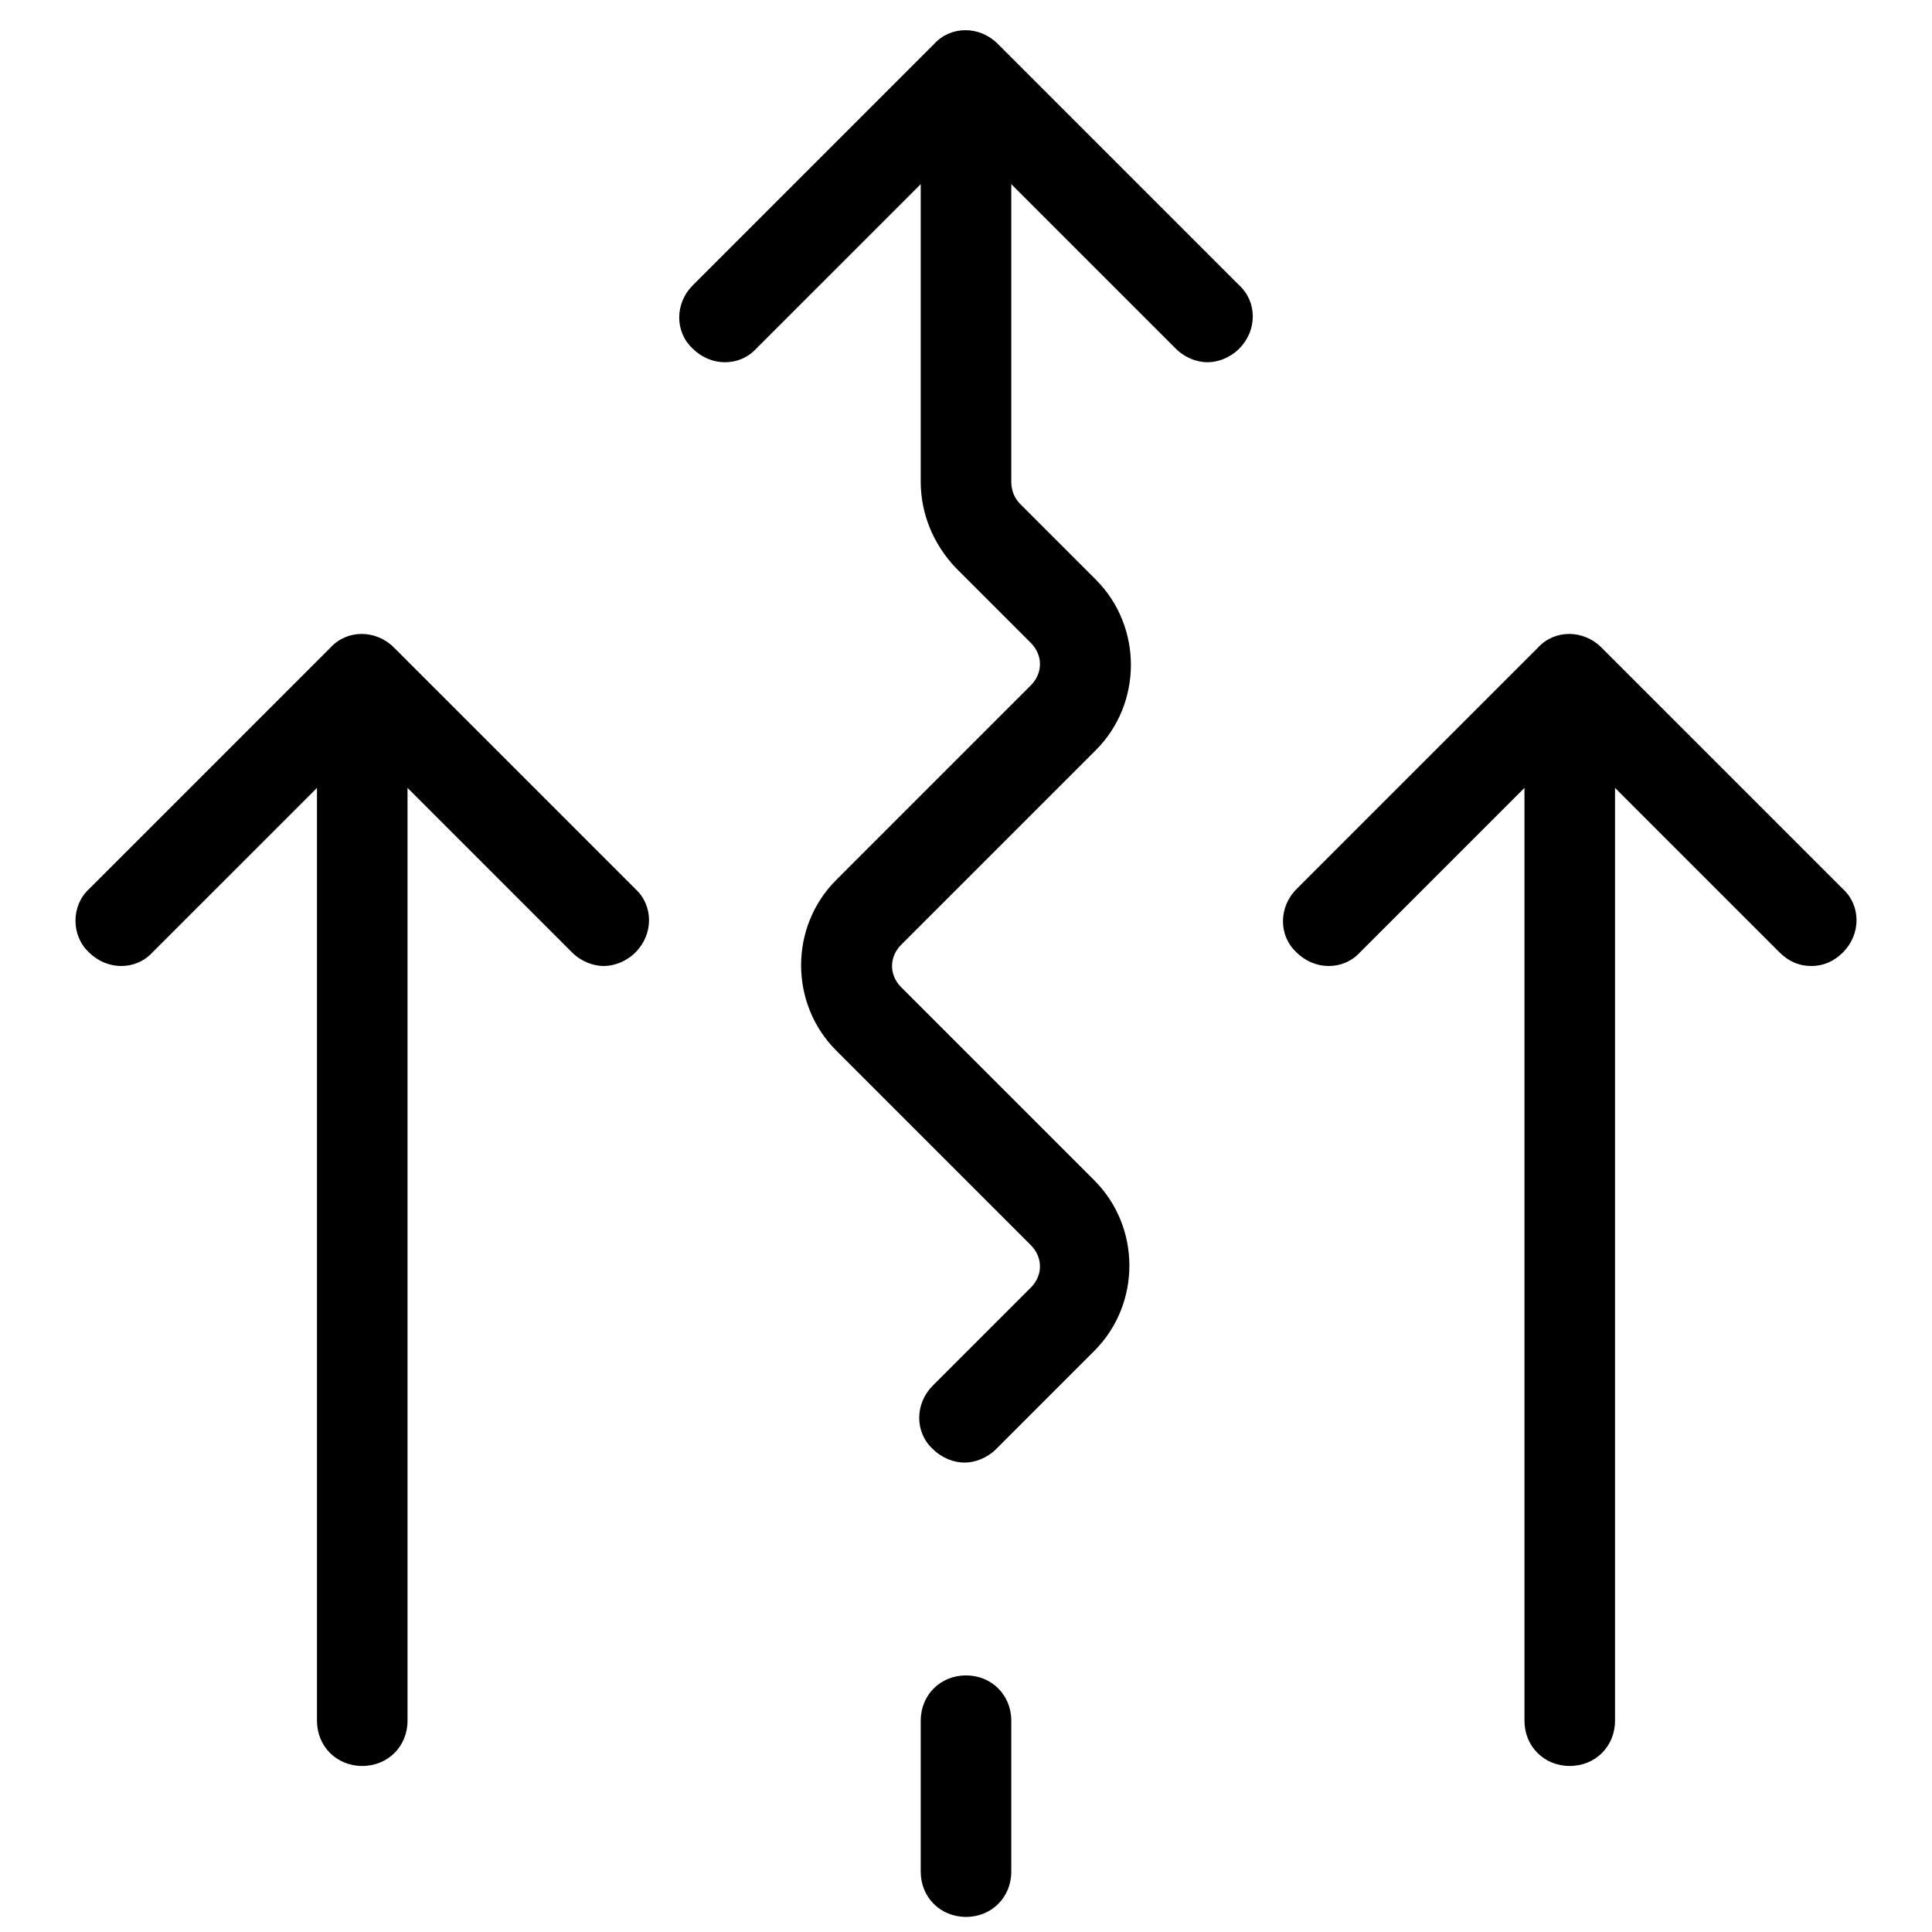
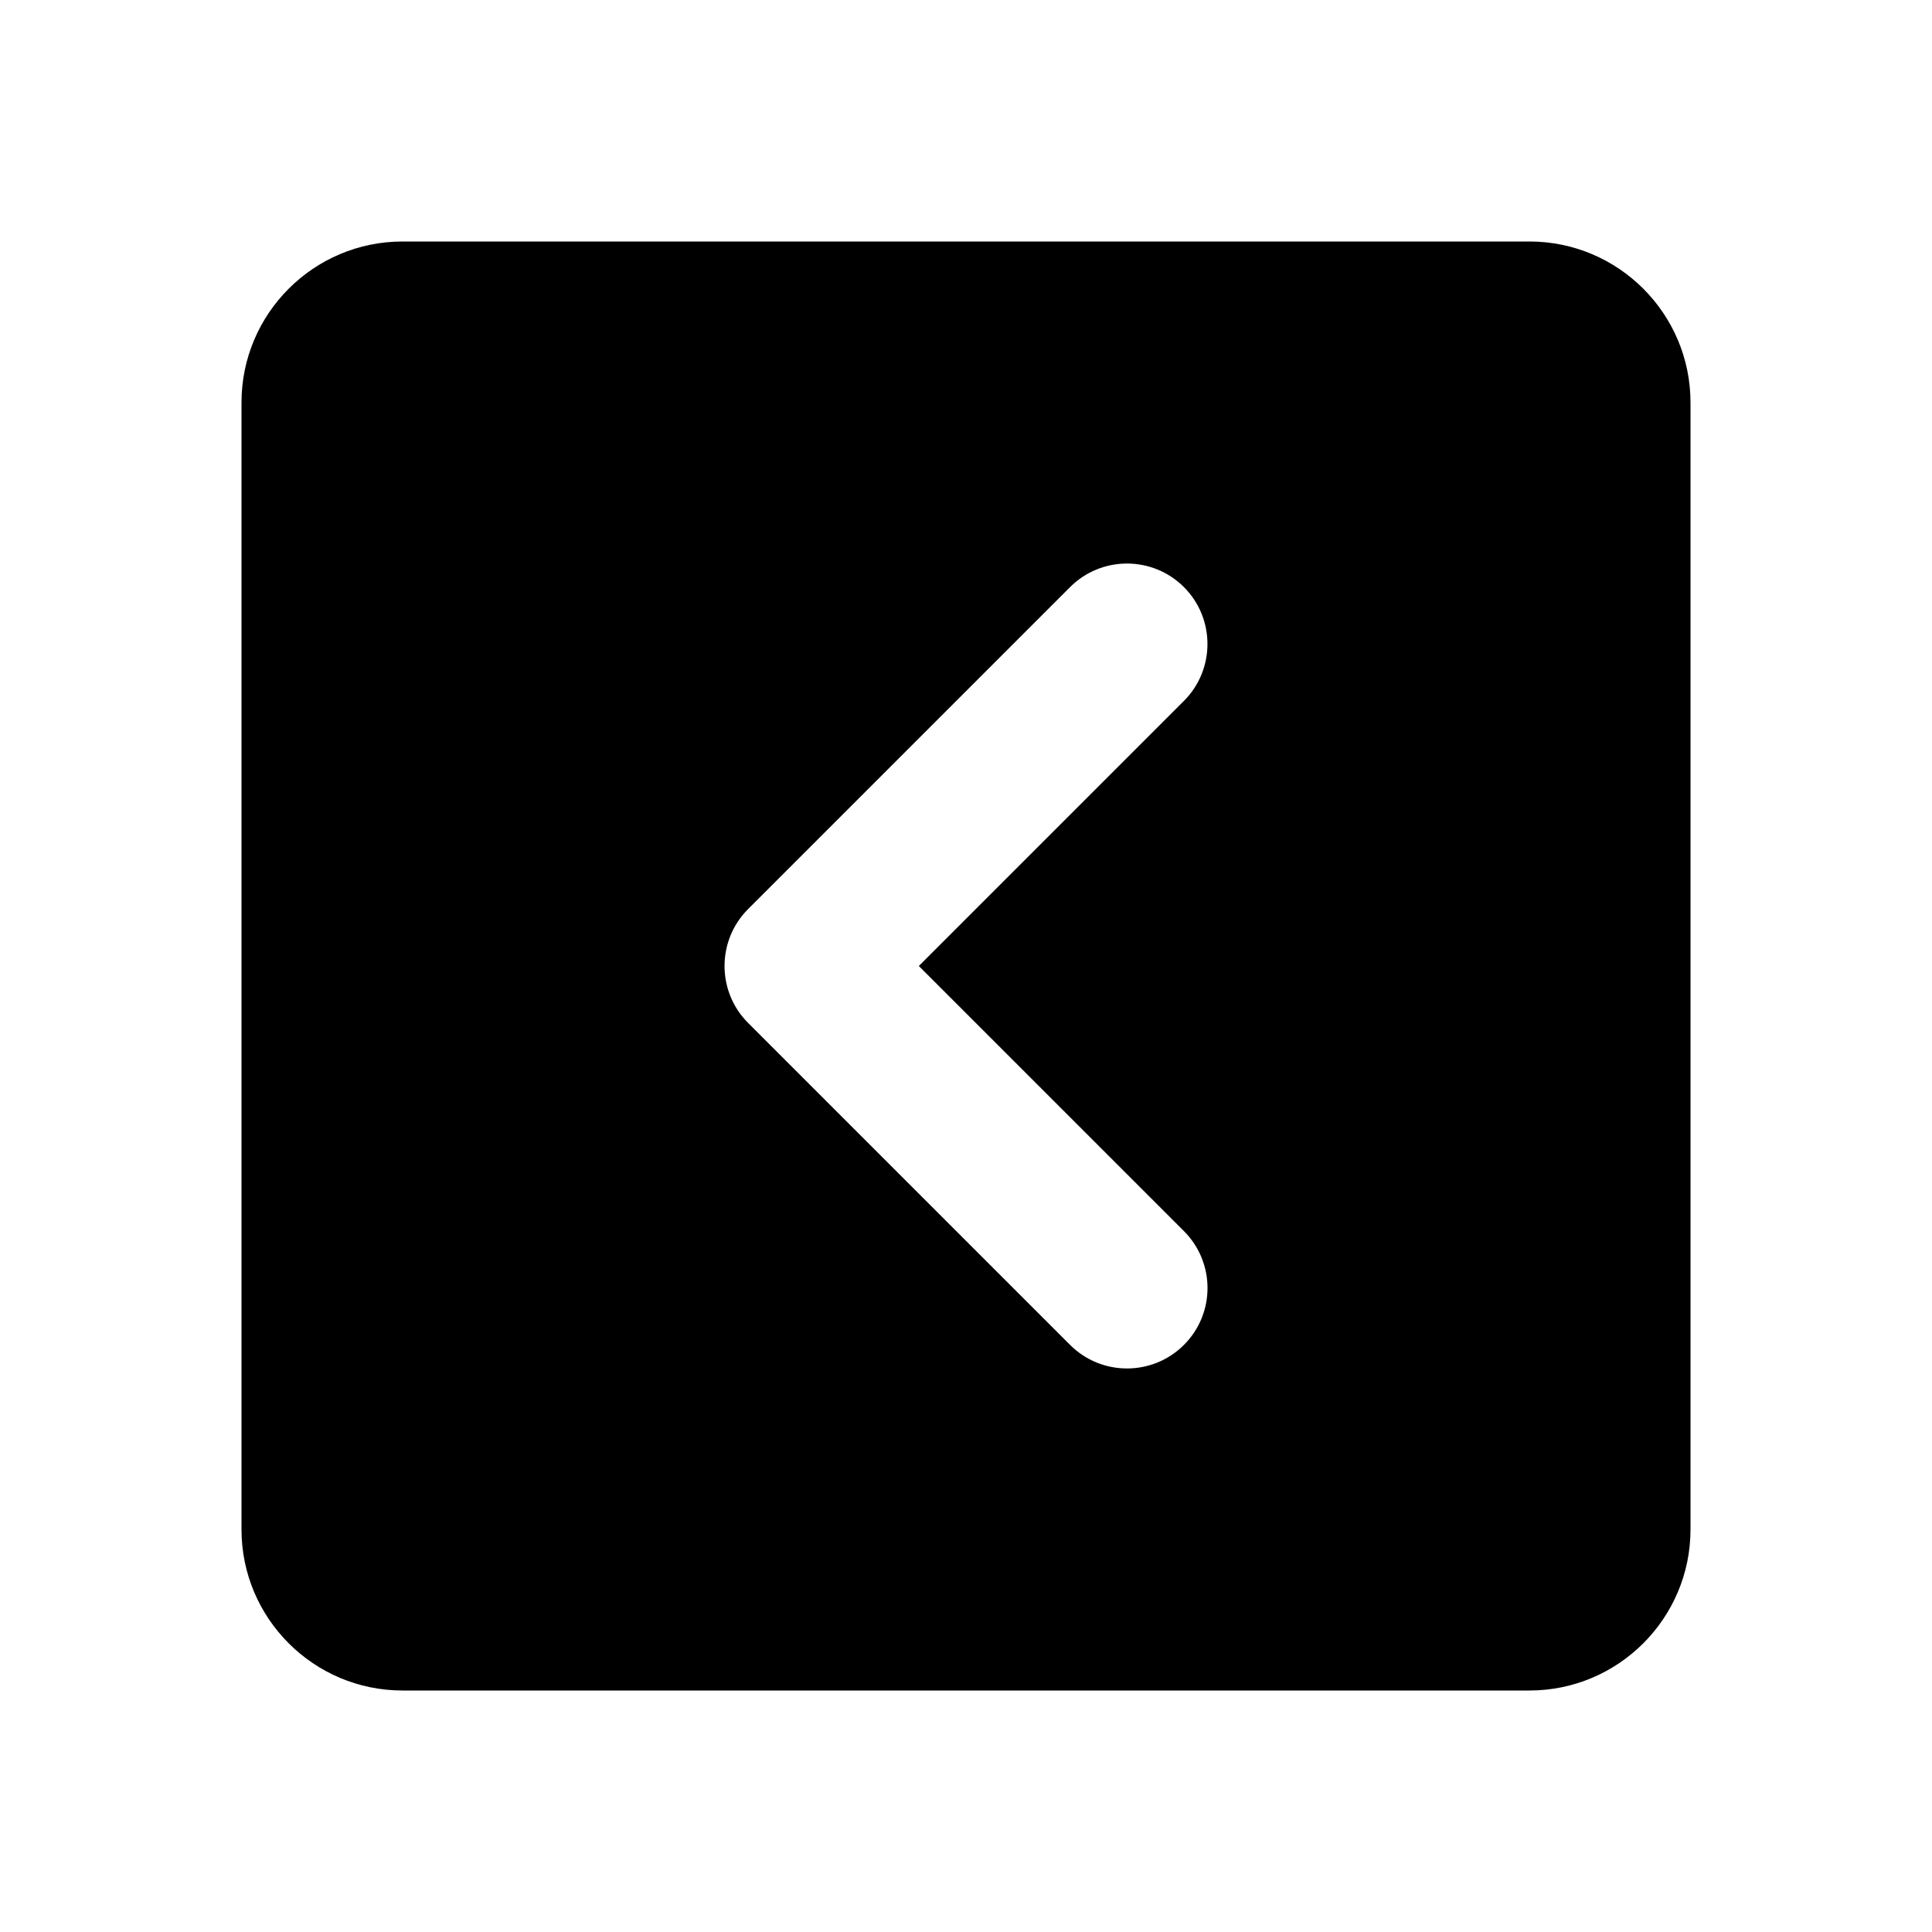
- <svg xmlns="http://www.w3.org/2000/svg" viewBox="0 0 128 128" width="512" height="512">
-   <path d="M120 64c.8 0 1.5-.3 2.1-.9 1.2-1.2 1.2-3.1 0-4.2l-16-16c-1.2-1.2-3.1-1.2-4.2 0l-16 16c-1.2 1.2-1.2 3.1 0 4.2 1.2 1.2 3.1 1.2 4.2 0L101 52.2V114c0 1.7 1.3 3 3 3s3-1.3 3-3V52.2l10.9 10.9C118.5 63.7 119.2 64 120 64zM5.9 63.1c1.2 1.2 3.1 1.2 4.2 0L21 52.2V114c0 1.7 1.3 3 3 3s3-1.3 3-3V52.2l10.9 10.9c.6.6 1.4.9 2.1.9s1.5-.3 2.1-.9c1.2-1.2 1.2-3.1 0-4.2l-16-16c-1.2-1.2-3.1-1.2-4.2 0l-16 16C4.7 60 4.7 62 5.9 63.1zM61 114v10c0 1.7 1.3 3 3 3s3-1.3 3-3v-10c0-1.7-1.3-3-3-3S61 112.3 61 114zM77.9 23.1c.6.6 1.4.9 2.1.9s1.5-.3 2.1-.9c1.2-1.2 1.2-3.1 0-4.2l-16-16c-1.2-1.2-3.1-1.2-4.2 0l-16 16c-1.2 1.2-1.2 3.1 0 4.2 1.2 1.2 3.1 1.2 4.2 0L61 12.2v19.7c0 2.1.8 4.1 2.3 5.7l5 5c.4.4.6.9.6 1.4s-.2 1-.6 1.4L55.4 58.3c-3.1 3.1-3.1 8.2 0 11.3l12.9 12.9c.8.8.8 2 0 2.8l-6.5 6.5c-1.2 1.2-1.2 3.1 0 4.2.6.6 1.4.9 2.1.9s1.5-.3 2.1-.9l6.5-6.5c3.1-3.1 3.1-8.2 0-11.3L59.7 65.4c-.8-.8-.8-2 0-2.8l12.9-12.9c3.1-3.1 3.1-8.2 0-11.3l-5-5C67.2 33 67 32.5 67 31.9V12.2L77.9 23.1z" />
+ <svg xmlns="http://www.w3.org/2000/svg" viewBox="0 0 24 24" width="96" height="96">
+   <path d="M19,3H5C3.897,3,3,3.897,3,5v14c0,1.103,0.897,2,2,2h14c1.103,0,2-0.897,2-2V5C21,3.897,20.103,3,19,3z M14.707,16.707 L14.707,16.707c-0.39,0.39-1.024,0.39-1.414,0l-4-4c-0.39-0.39-0.39-1.024,0-1.414l4-4c0.39-0.39,1.024-0.39,1.414,0l0,0 c0.39,0.39,0.39,1.024,0,1.414L11.414,12l3.293,3.293C15.098,15.684,15.098,16.317,14.707,16.707z" />
</svg>
